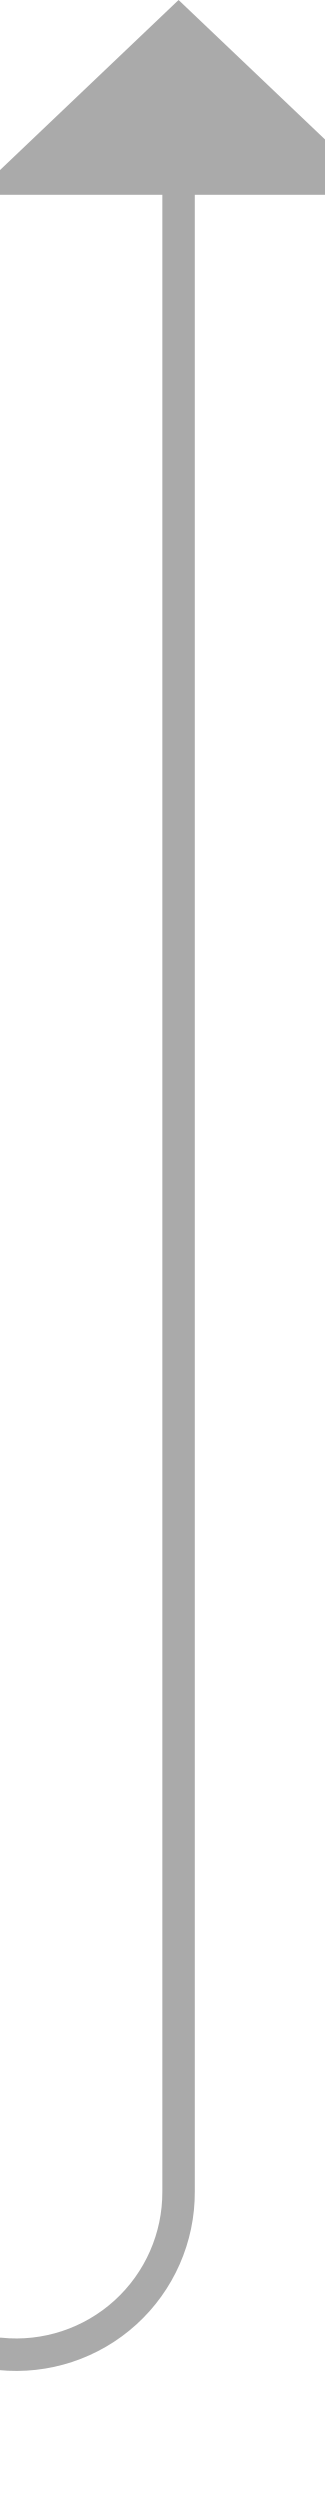
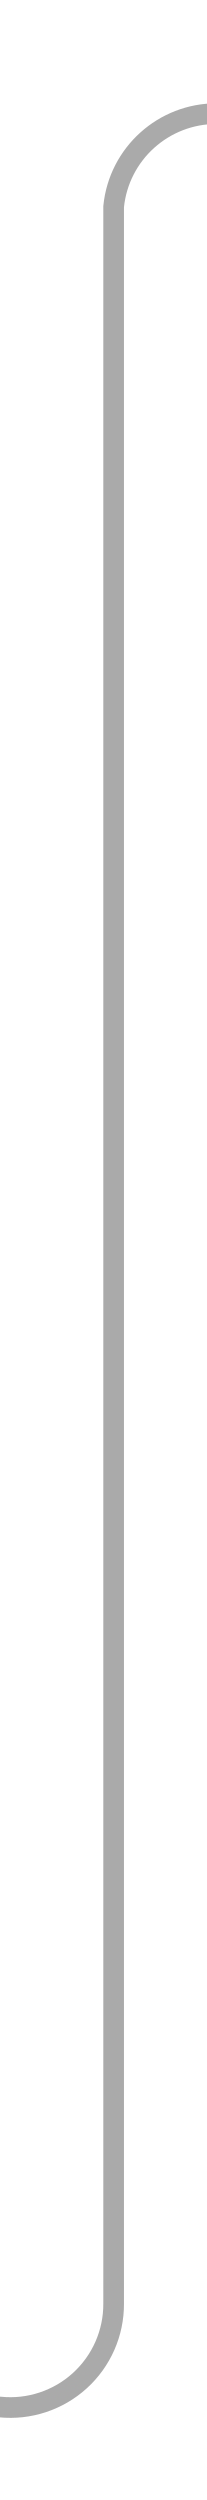
- <svg xmlns="http://www.w3.org/2000/svg" version="1.1" width="10px" height="77px" preserveAspectRatio="xMidYMin meet" viewBox="537 634  8 77">
-   <path d="M 389 706.5  L 536 706.5  A 5 5 0 0 0 541.5 701.5 L 541.5 639  " stroke-width="1" stroke="#aaaaaa" fill="none" />
-   <path d="M 547.8 640  L 541.5 634  L 535.2 640  L 547.8 640  Z " fill-rule="nonzero" fill="#aaaaaa" stroke="none" />
+ <svg xmlns="http://www.w3.org/2000/svg" version="1.1" width="10px" height="121px" preserveAspectRatio="xMidYMin meet" viewBox="266 170  8 121">
+   <path d="M 181 286.5  L 265 286.5  A 5 5 0 0 0 270.5 281.5 L 270.5 180  A 5 5 0 0 1 275.5 175.5 L 284 175.5  " stroke-width="1" stroke="#aaaaaa" fill="none" />
+   <path d="M 283 181.8  L 289 175.5  L 283 169.2  L 283 181.8  Z " fill-rule="nonzero" fill="#aaaaaa" stroke="none" />
</svg>
